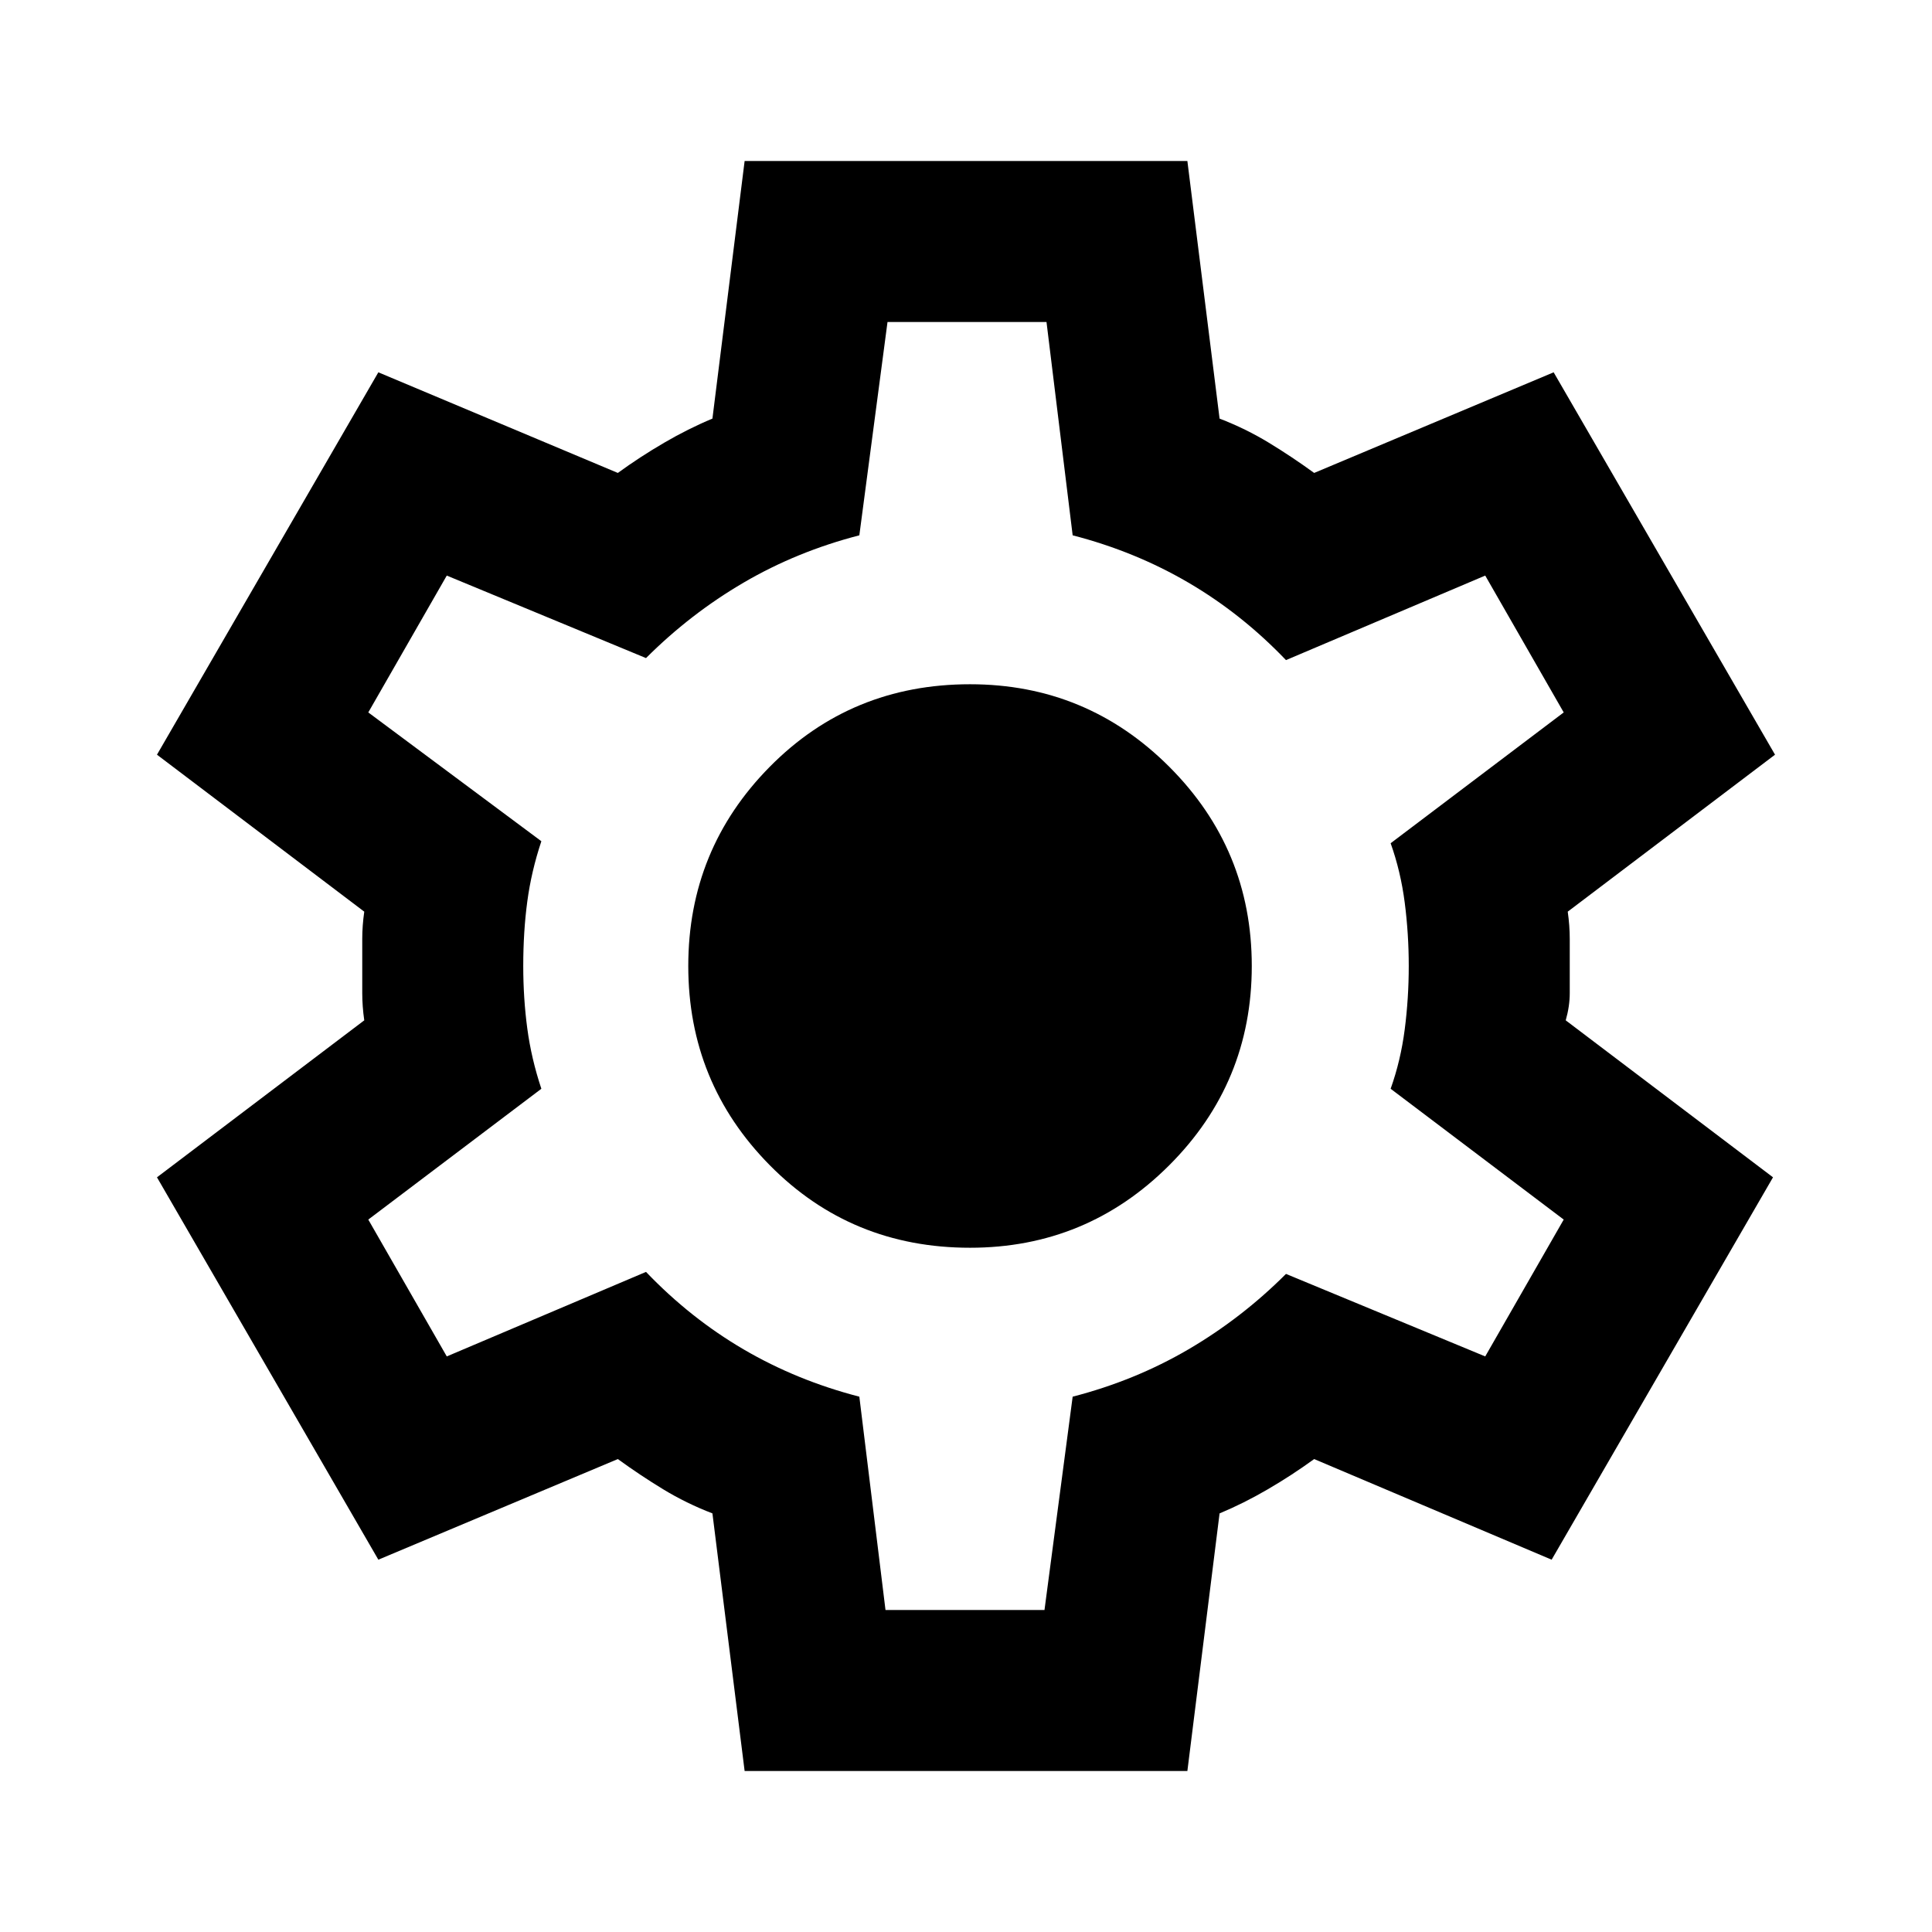
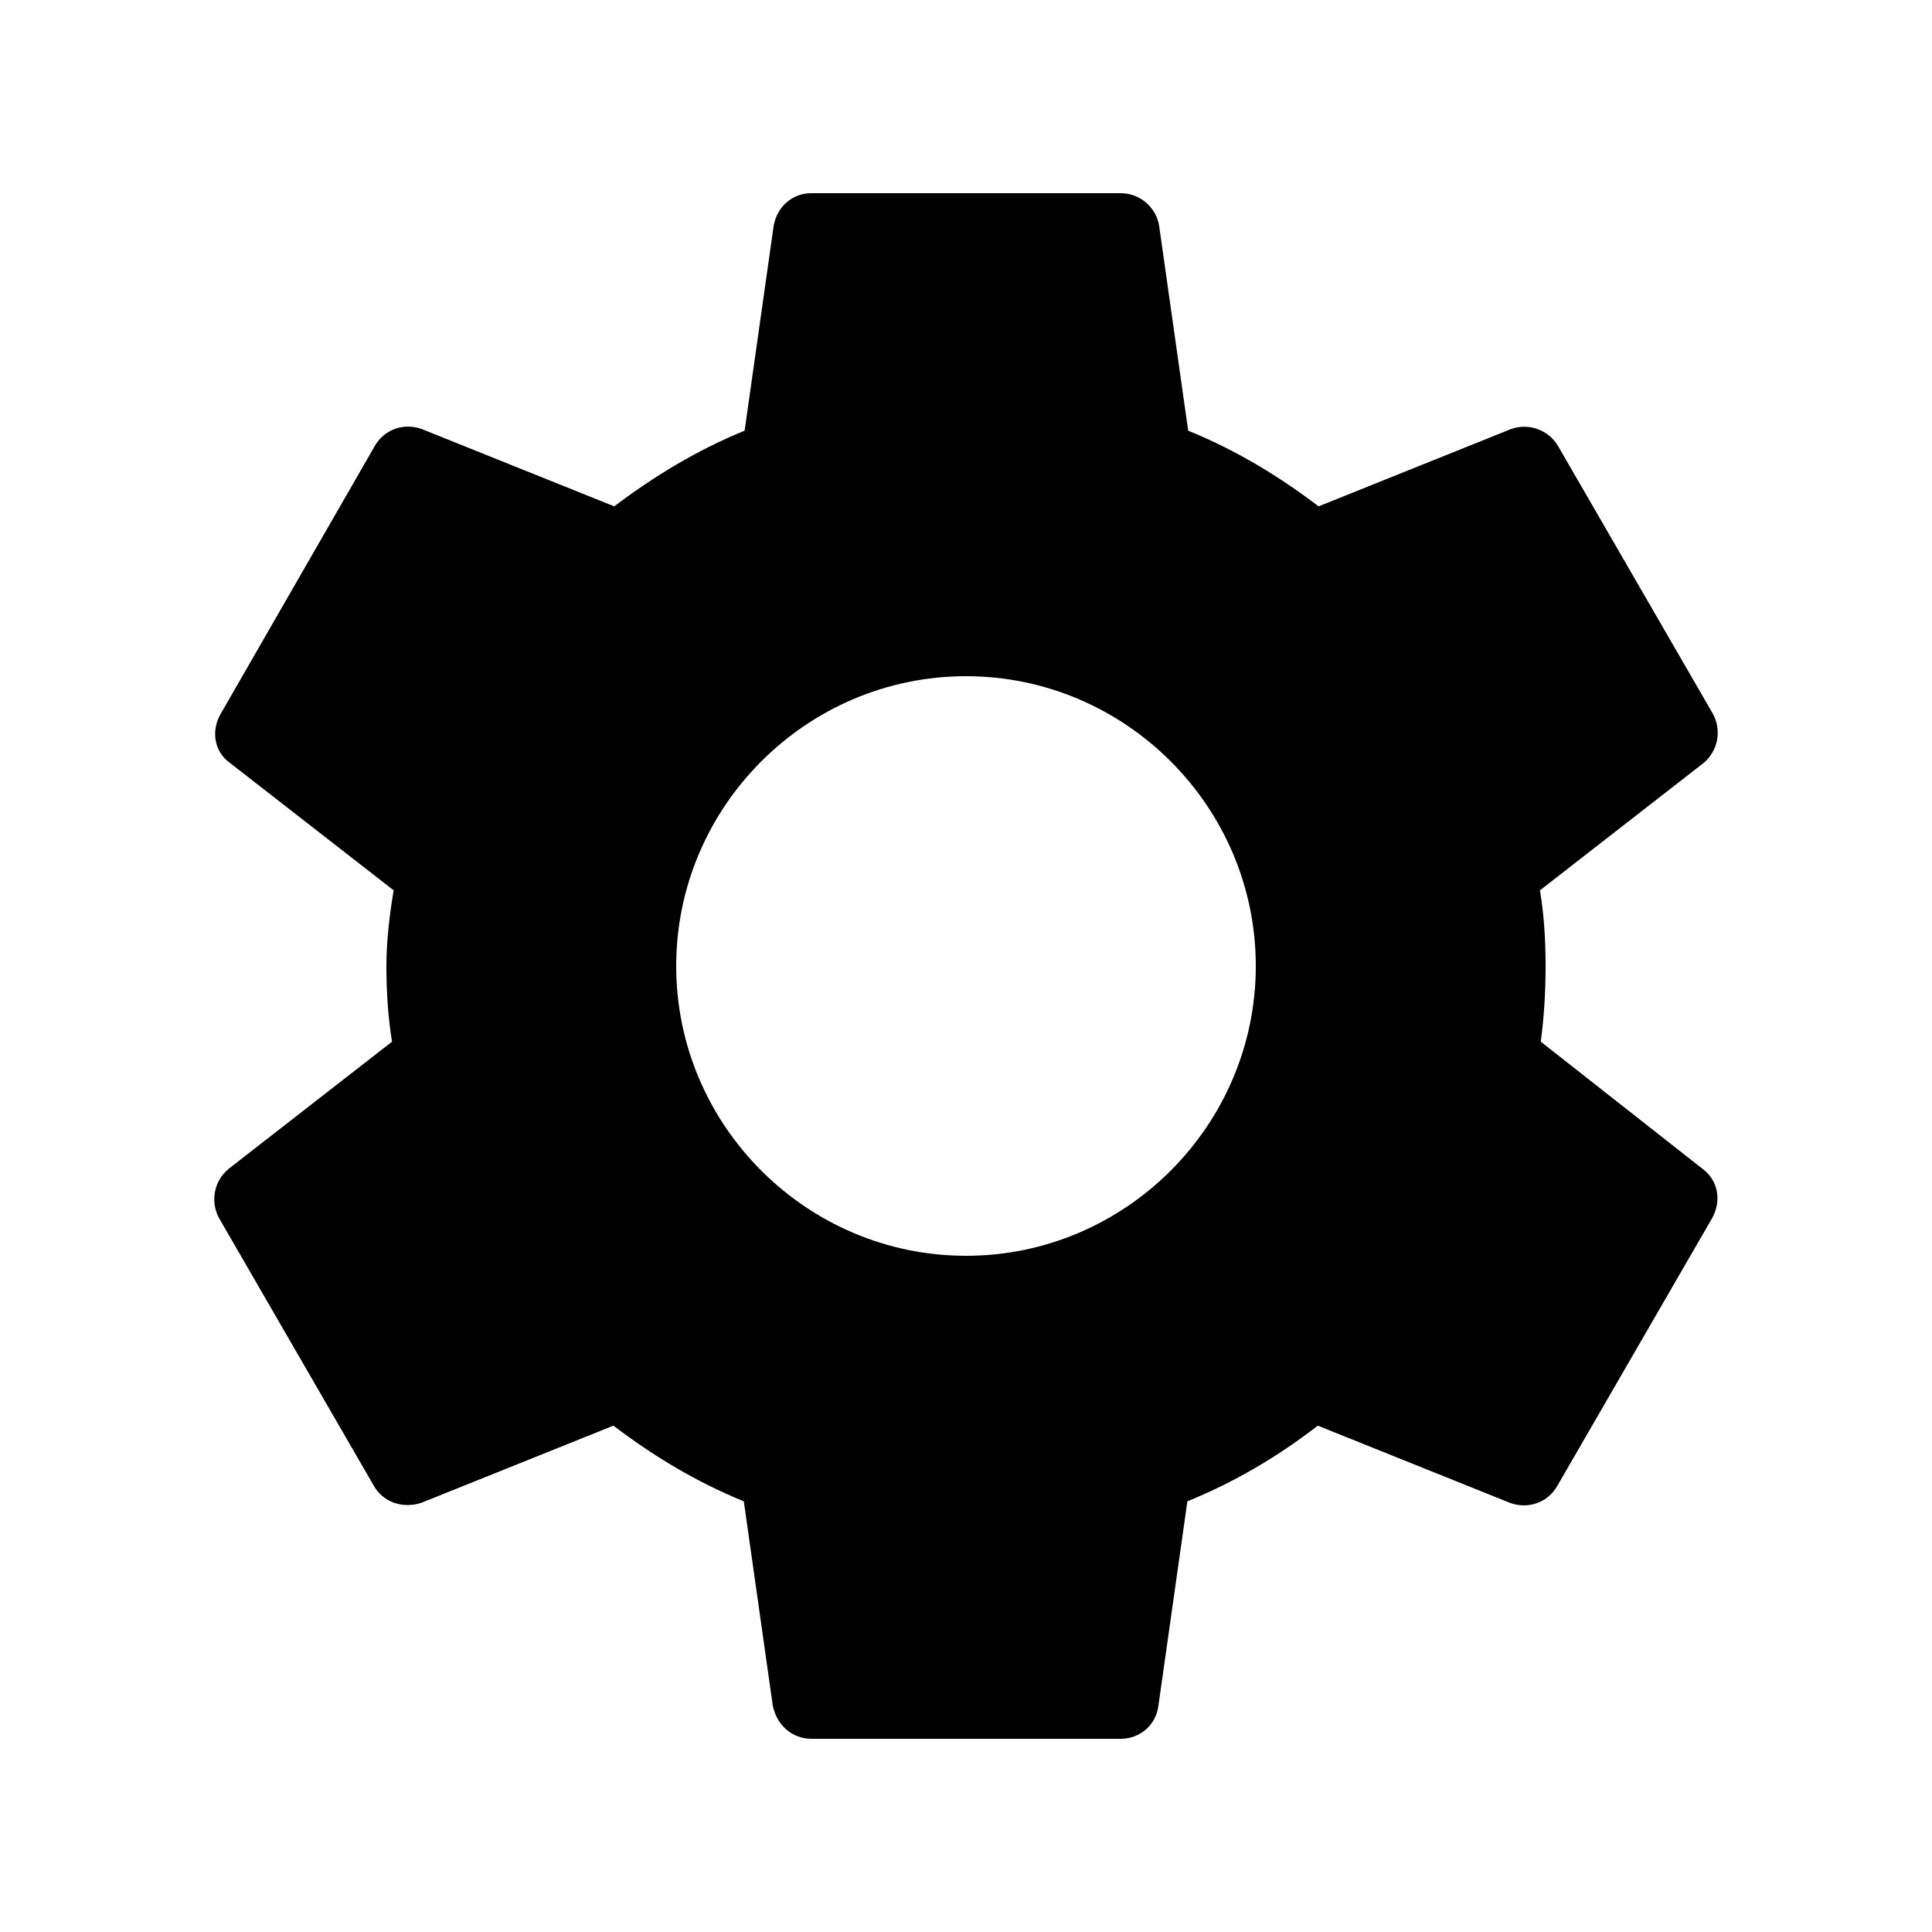
- <svg xmlns="http://www.w3.org/2000/svg" height="24" viewBox="0 -960 960 960" width="24">
-   <path d="m370-80-16-128q-13-5-24.5-12T307-235l-119 50L78-375l103-78q-1-7-1-13.5v-27q0-6.5 1-13.5L78-585l110-190 119 50q11-8 23-15t24-12l16-128h220l16 128q13 5 24.5 12t22.5 15l119-50 110 190-103 78q1 7 1 13.5v27q0 6.5-2 13.5l103 78-110 190-118-50q-11 8-23 15t-24 12L590-80H370Zm70-80h79l14-106q31-8 57.5-23.5T639-327l99 41 39-68-86-65q5-14 7-29.5t2-31.5q0-16-2-31.5t-7-29.5l86-65-39-68-99 42q-22-23-48.5-38.5T533-694l-13-106h-79l-14 106q-31 8-57.5 23.5T321-633l-99-41-39 68 86 64q-5 15-7 30t-2 32q0 16 2 31t7 30l-86 65 39 68 99-42q22 23 48.5 38.5T427-266l13 106Zm42-180q58 0 99-41t41-99q0-58-41-99t-99-41q-59 0-99.5 41T342-480q0 58 40.5 99t99.5 41Zm-2-140Z" />
+ <svg xmlns="http://www.w3.org/2000/svg" width="24" height="24" viewBox="0 0 24 24">
+   <path d="M19.14 12.94c.04-.3.06-.61.06-.94 0-.32-.02-.64-.07-.94l2.03-1.58a.49.49 0 0 0 .12-.61l-1.92-3.32a.488.488 0 0 0-.59-.22l-2.39.96c-.5-.38-1.03-.7-1.62-.94l-.36-2.54a.484.484 0 0 0-.48-.41h-3.84c-.24 0-.43.17-.47.41l-.36 2.54c-.59.24-1.13.57-1.62.94l-2.39-.96c-.22-.08-.47 0-.59.22L2.74 8.87c-.12.21-.08.47.12.61l2.03 1.58c-.05.3-.09.63-.09.94s.02.64.07.94l-2.03 1.58a.49.49 0 0 0-.12.61l1.92 3.32c.12.22.37.29.59.22l2.39-.96c.5.38 1.03.7 1.62.94l.36 2.54c.05.24.24.41.48.41h3.84c.24 0 .44-.17.47-.41l.36-2.54c.59-.24 1.13-.56 1.62-.94l2.39.96c.22.08.47 0 .59-.22l1.92-3.32c.12-.22.07-.47-.12-.61l-2.01-1.58zM12 15.6c-1.98 0-3.6-1.62-3.6-3.6s1.62-3.6 3.6-3.6 3.6 1.62 3.6 3.6-1.62 3.6-3.6 3.6z" />
</svg>
